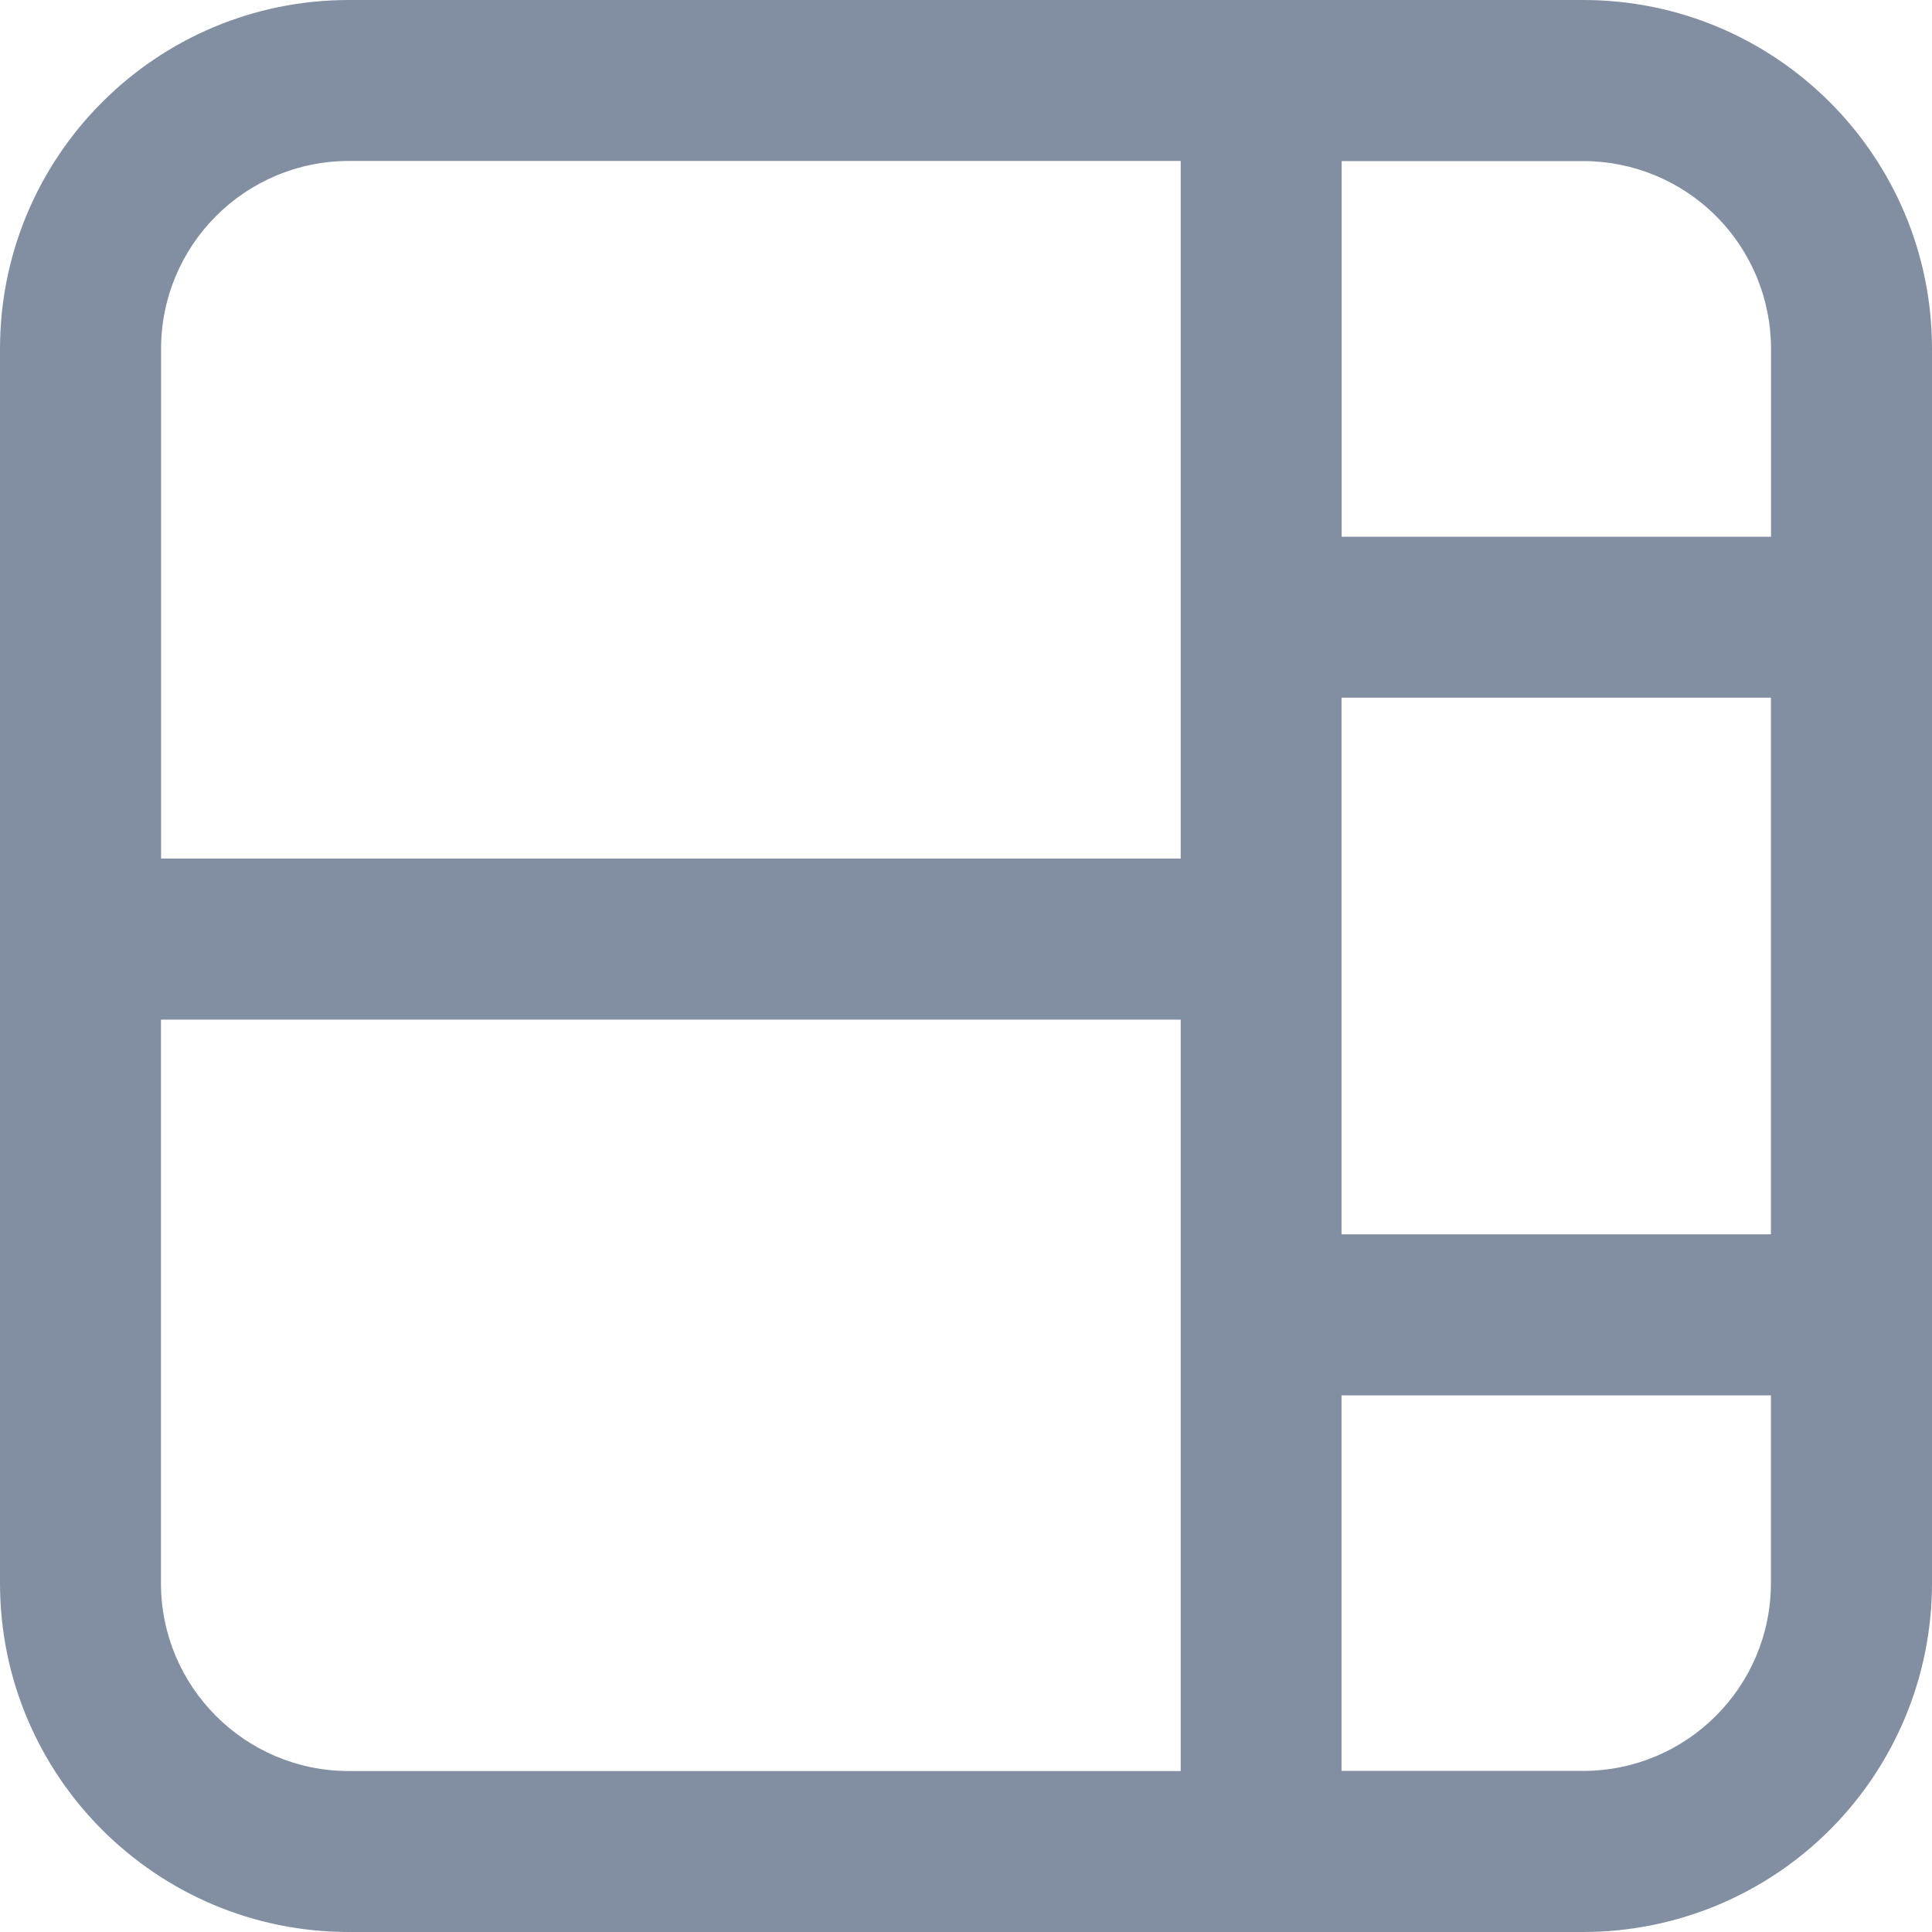
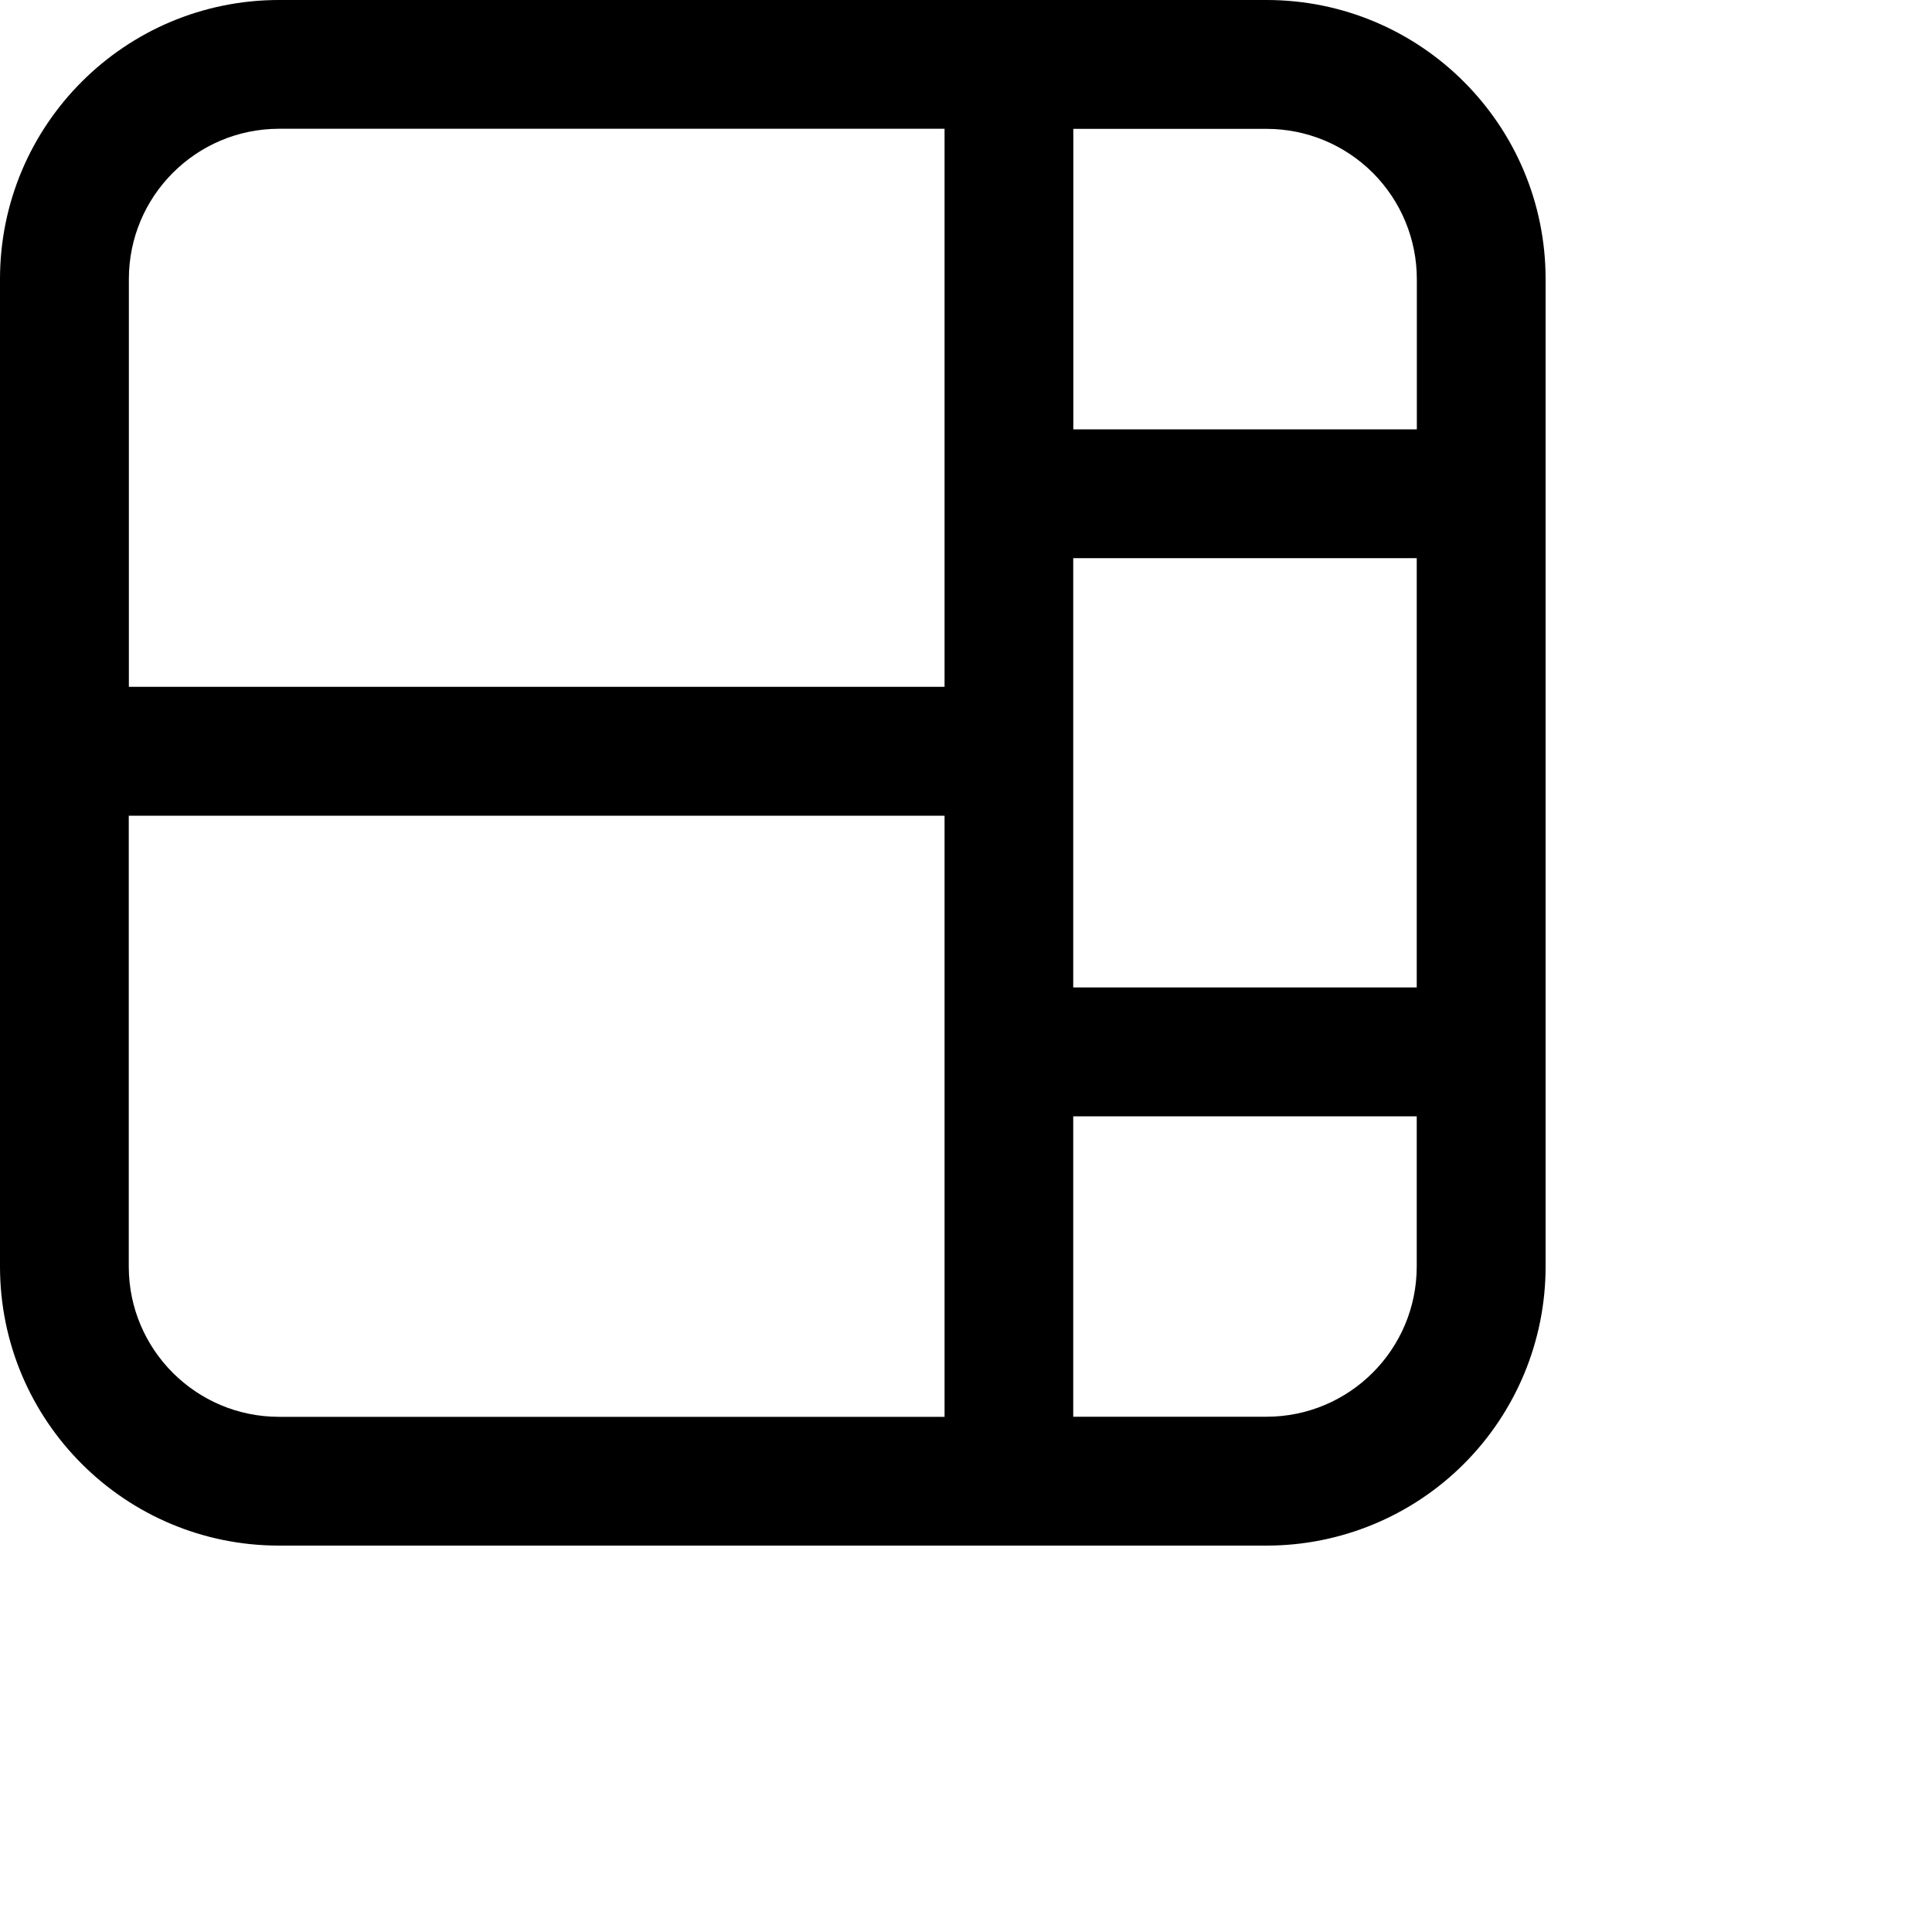
- <svg xmlns="http://www.w3.org/2000/svg" width="16" height="16">
-   <path d="M0 2.889A2.889 2.889 0 0 1 2.889 0H13.11A2.889 2.889 0 0 1 16 2.889V13.11A2.888 2.888 0 0 1 13.111 16H2.89A2.889 2.889 0 0 1 0 13.111V2.89Zm1.333 5.555v4.667c0 .859.697 1.556 1.556 1.556h6.889V8.444H1.333Zm8.445-1.333V1.333h-6.89A1.556 1.556 0 0 0 1.334 2.89V7.11h8.445Zm4.889-1.333H11.11v4.444h3.556V5.778Zm0 5.778H11.11v3.11h2a1.556 1.556 0 0 0 1.556-1.555v-1.555Zm0-7.112V2.89a1.555 1.555 0 0 0-1.556-1.556h-2v3.111h3.556Z" fill="#828FA3" />
+ <svg xmlns="http://www.w3.org/2000/svg" width="20" height="20">
+   <path d="M0 2.889A2.889 2.889 0 0 1 2.889 0H13.11A2.889 2.889 0 0 1 16 2.889V13.11A2.888 2.888 0 0 1 13.111 16H2.89A2.889 2.889 0 0 1 0 13.111V2.89Zm1.333 5.555v4.667c0 .859.697 1.556 1.556 1.556h6.889V8.444H1.333Zm8.445-1.333V1.333h-6.89A1.556 1.556 0 0 0 1.334 2.89V7.11h8.445Zm4.889-1.333H11.11v4.444h3.556V5.778Zm0 5.778H11.11v3.11h2a1.556 1.556 0 0 0 1.556-1.555v-1.555Zm0-7.112V2.89a1.555 1.555 0 0 0-1.556-1.556h-2v3.111h3.556Z" fill="inherit" />
</svg>
